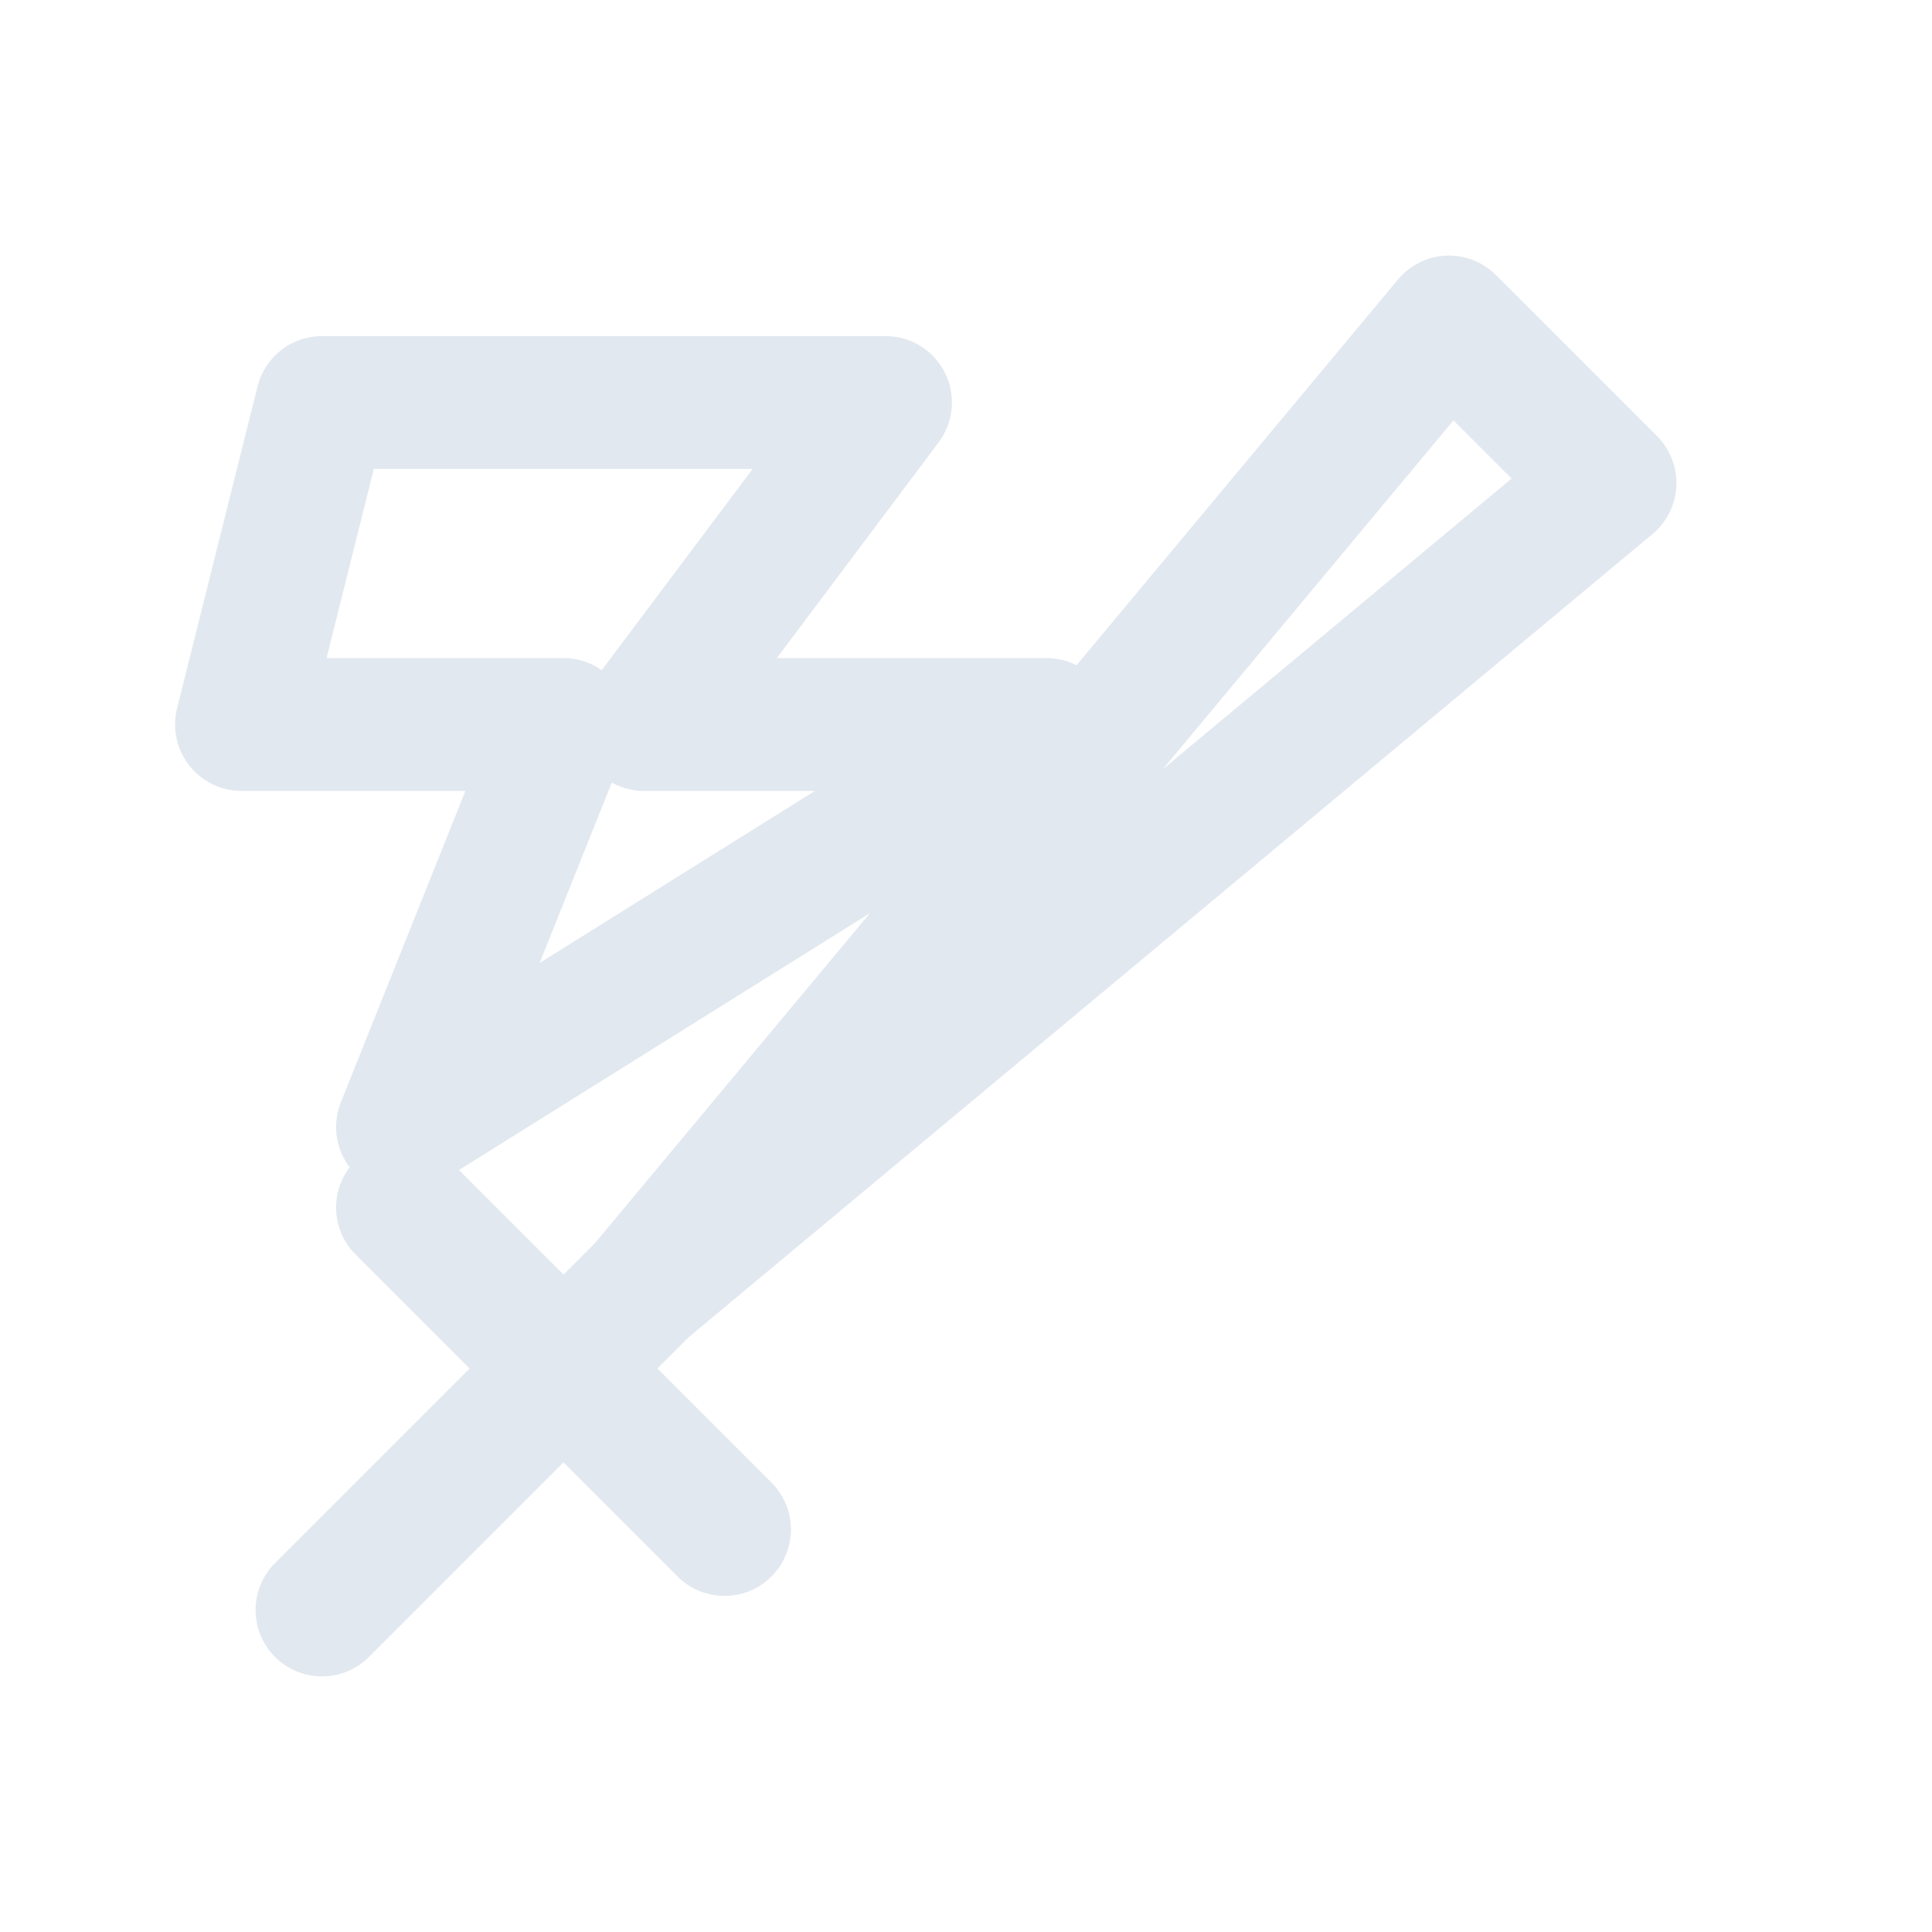
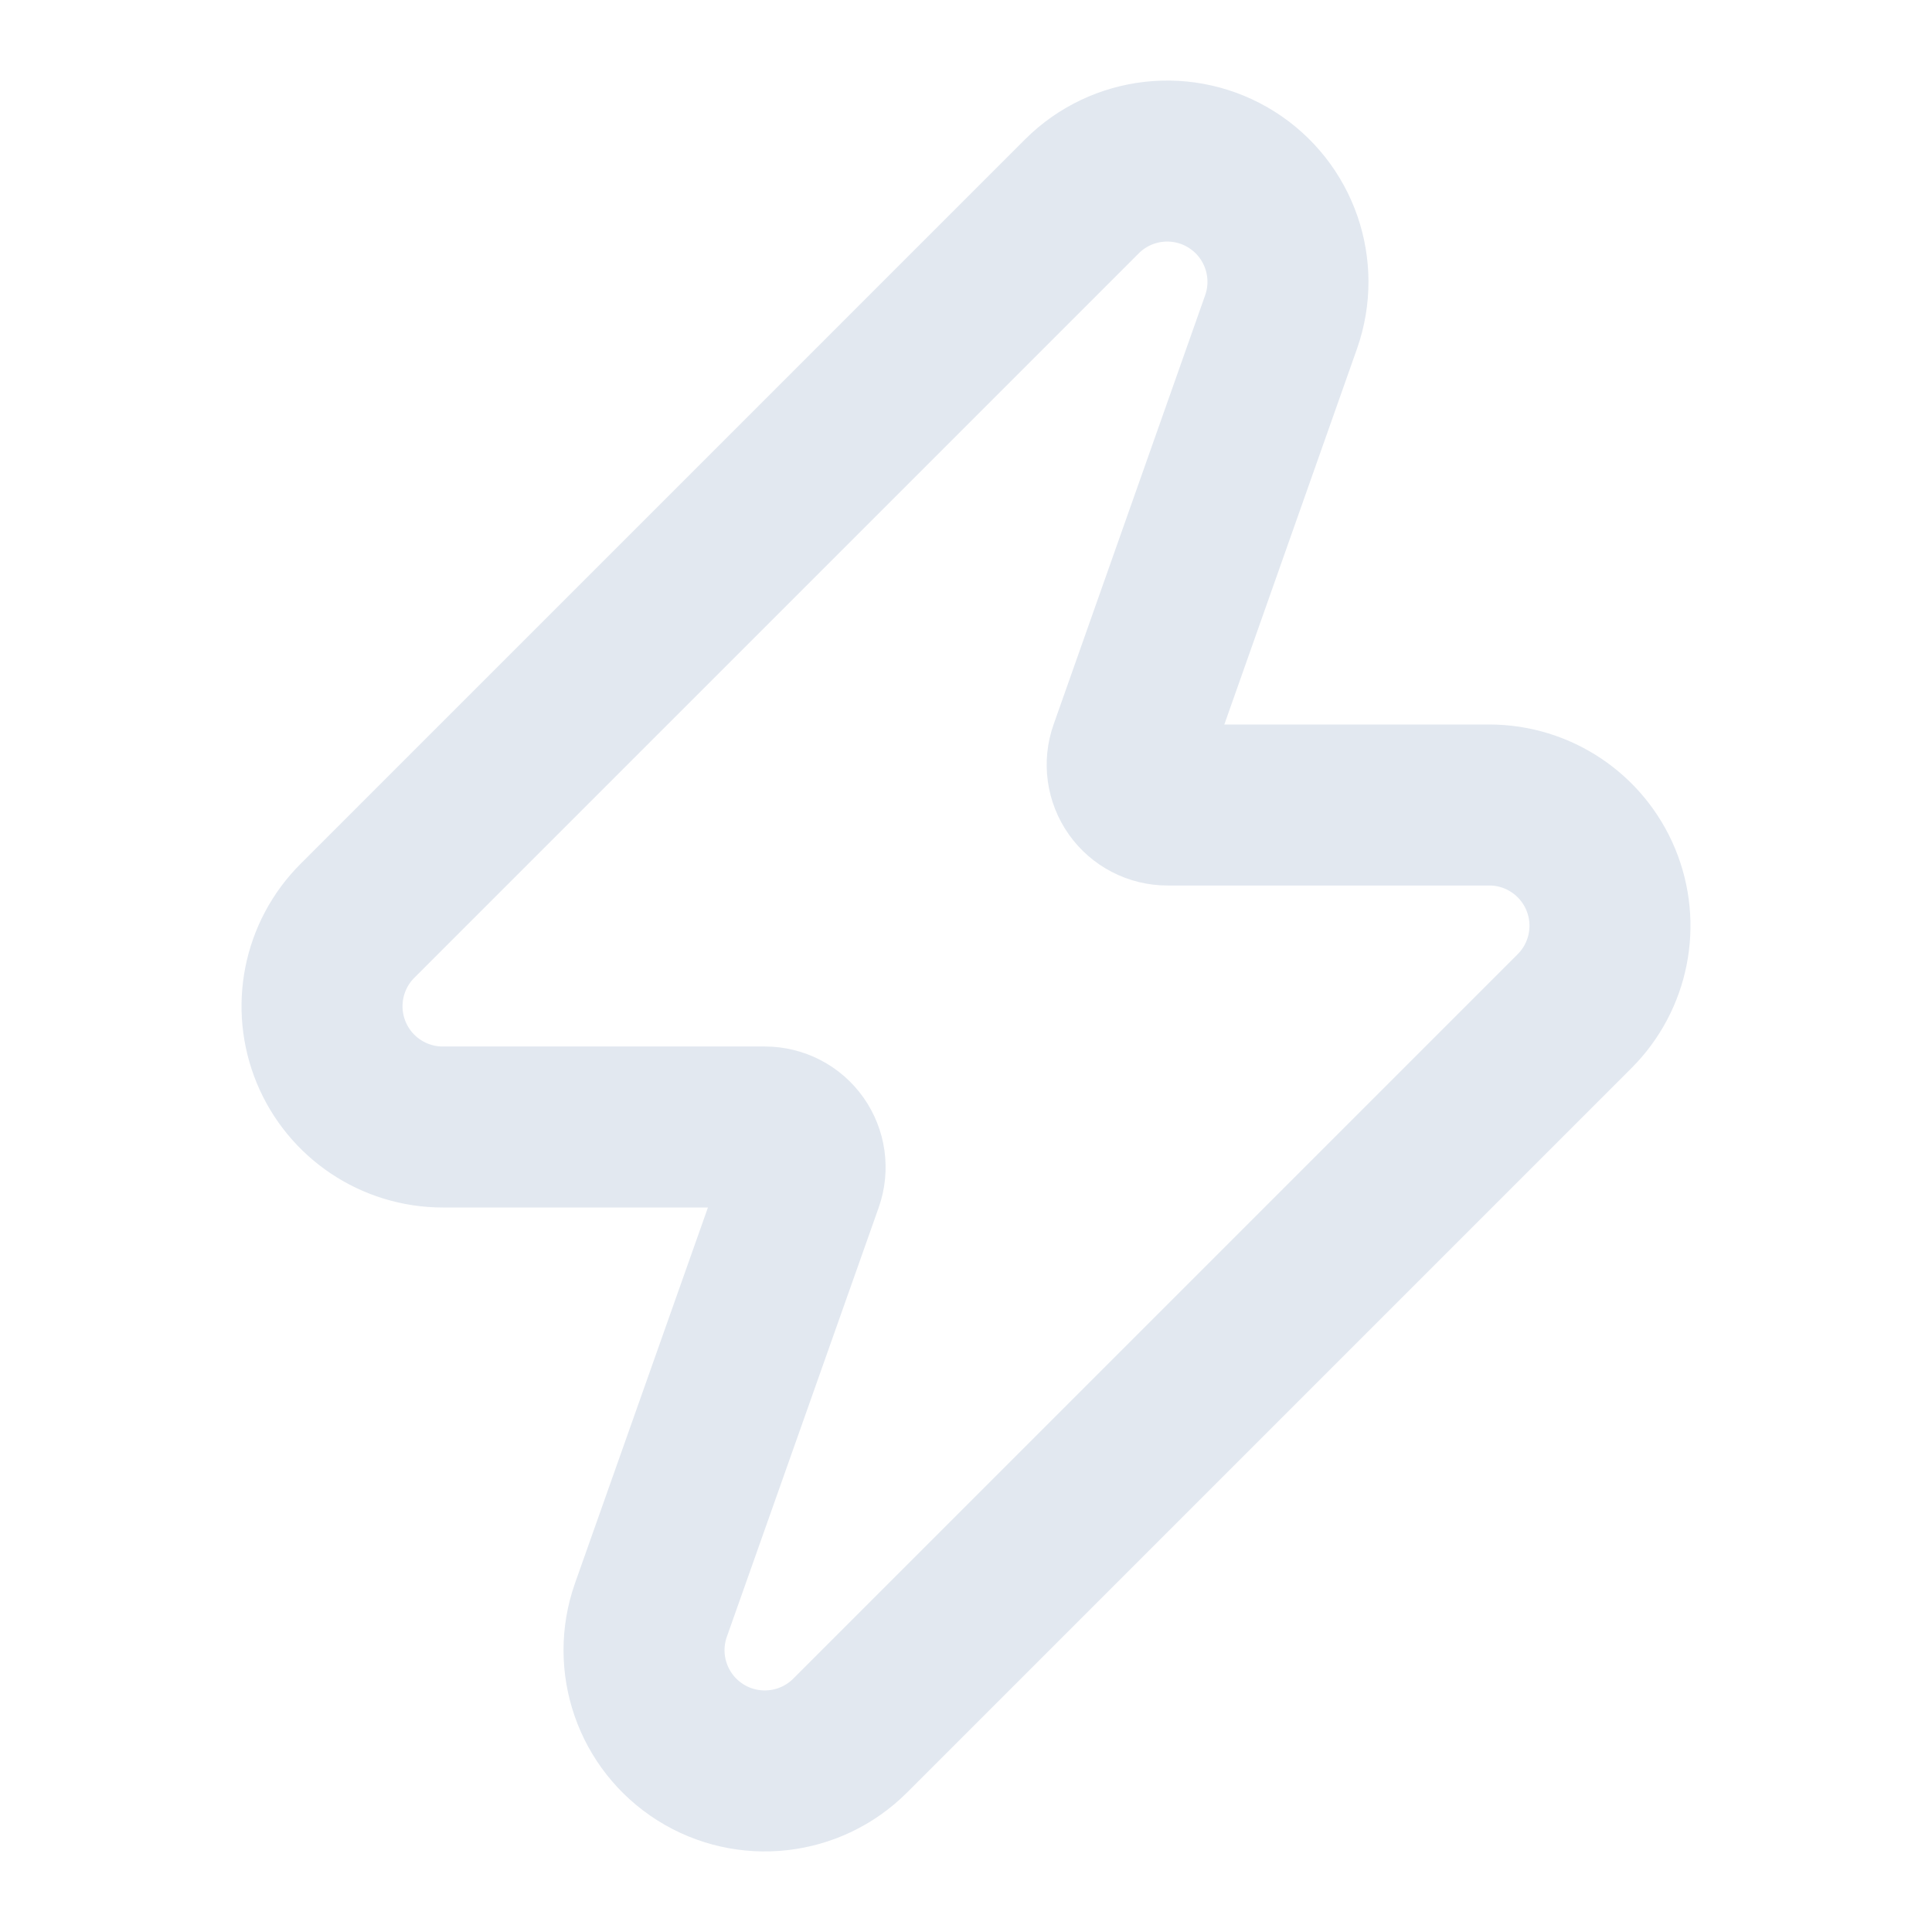
- <svg xmlns="http://www.w3.org/2000/svg" viewBox="0 0 24 24" fill="none" stroke="#e2e8f0" stroke-width="1.65" stroke-linecap="round" stroke-linejoin="round">
-   <path d="M4 20 8 16 18 4l2 2-12 10M5 15l4 4M4 5h7L8 9h5l-8 5 2-5H3z" />
+ <svg xmlns="http://www.w3.org/2000/svg" width="24" height="24" viewBox="0 0 24 24" fill="none" stroke="#e2e8f0" stroke-width="2" stroke-linecap="round" stroke-linejoin="round">
+   <path d="M15.914 4a1.5 1.5 0 00-2.474-1.561l-9 9A1.5 1.5 0 005.5 14h4.002a.5.5 0 01.471.666L8.086 20a1.5 1.5 0 002.475 1.56l9-9A1.5 1.5 0 0018.5 10h-3.997a.5.5 0 01-.472-.667z" />
</svg>
